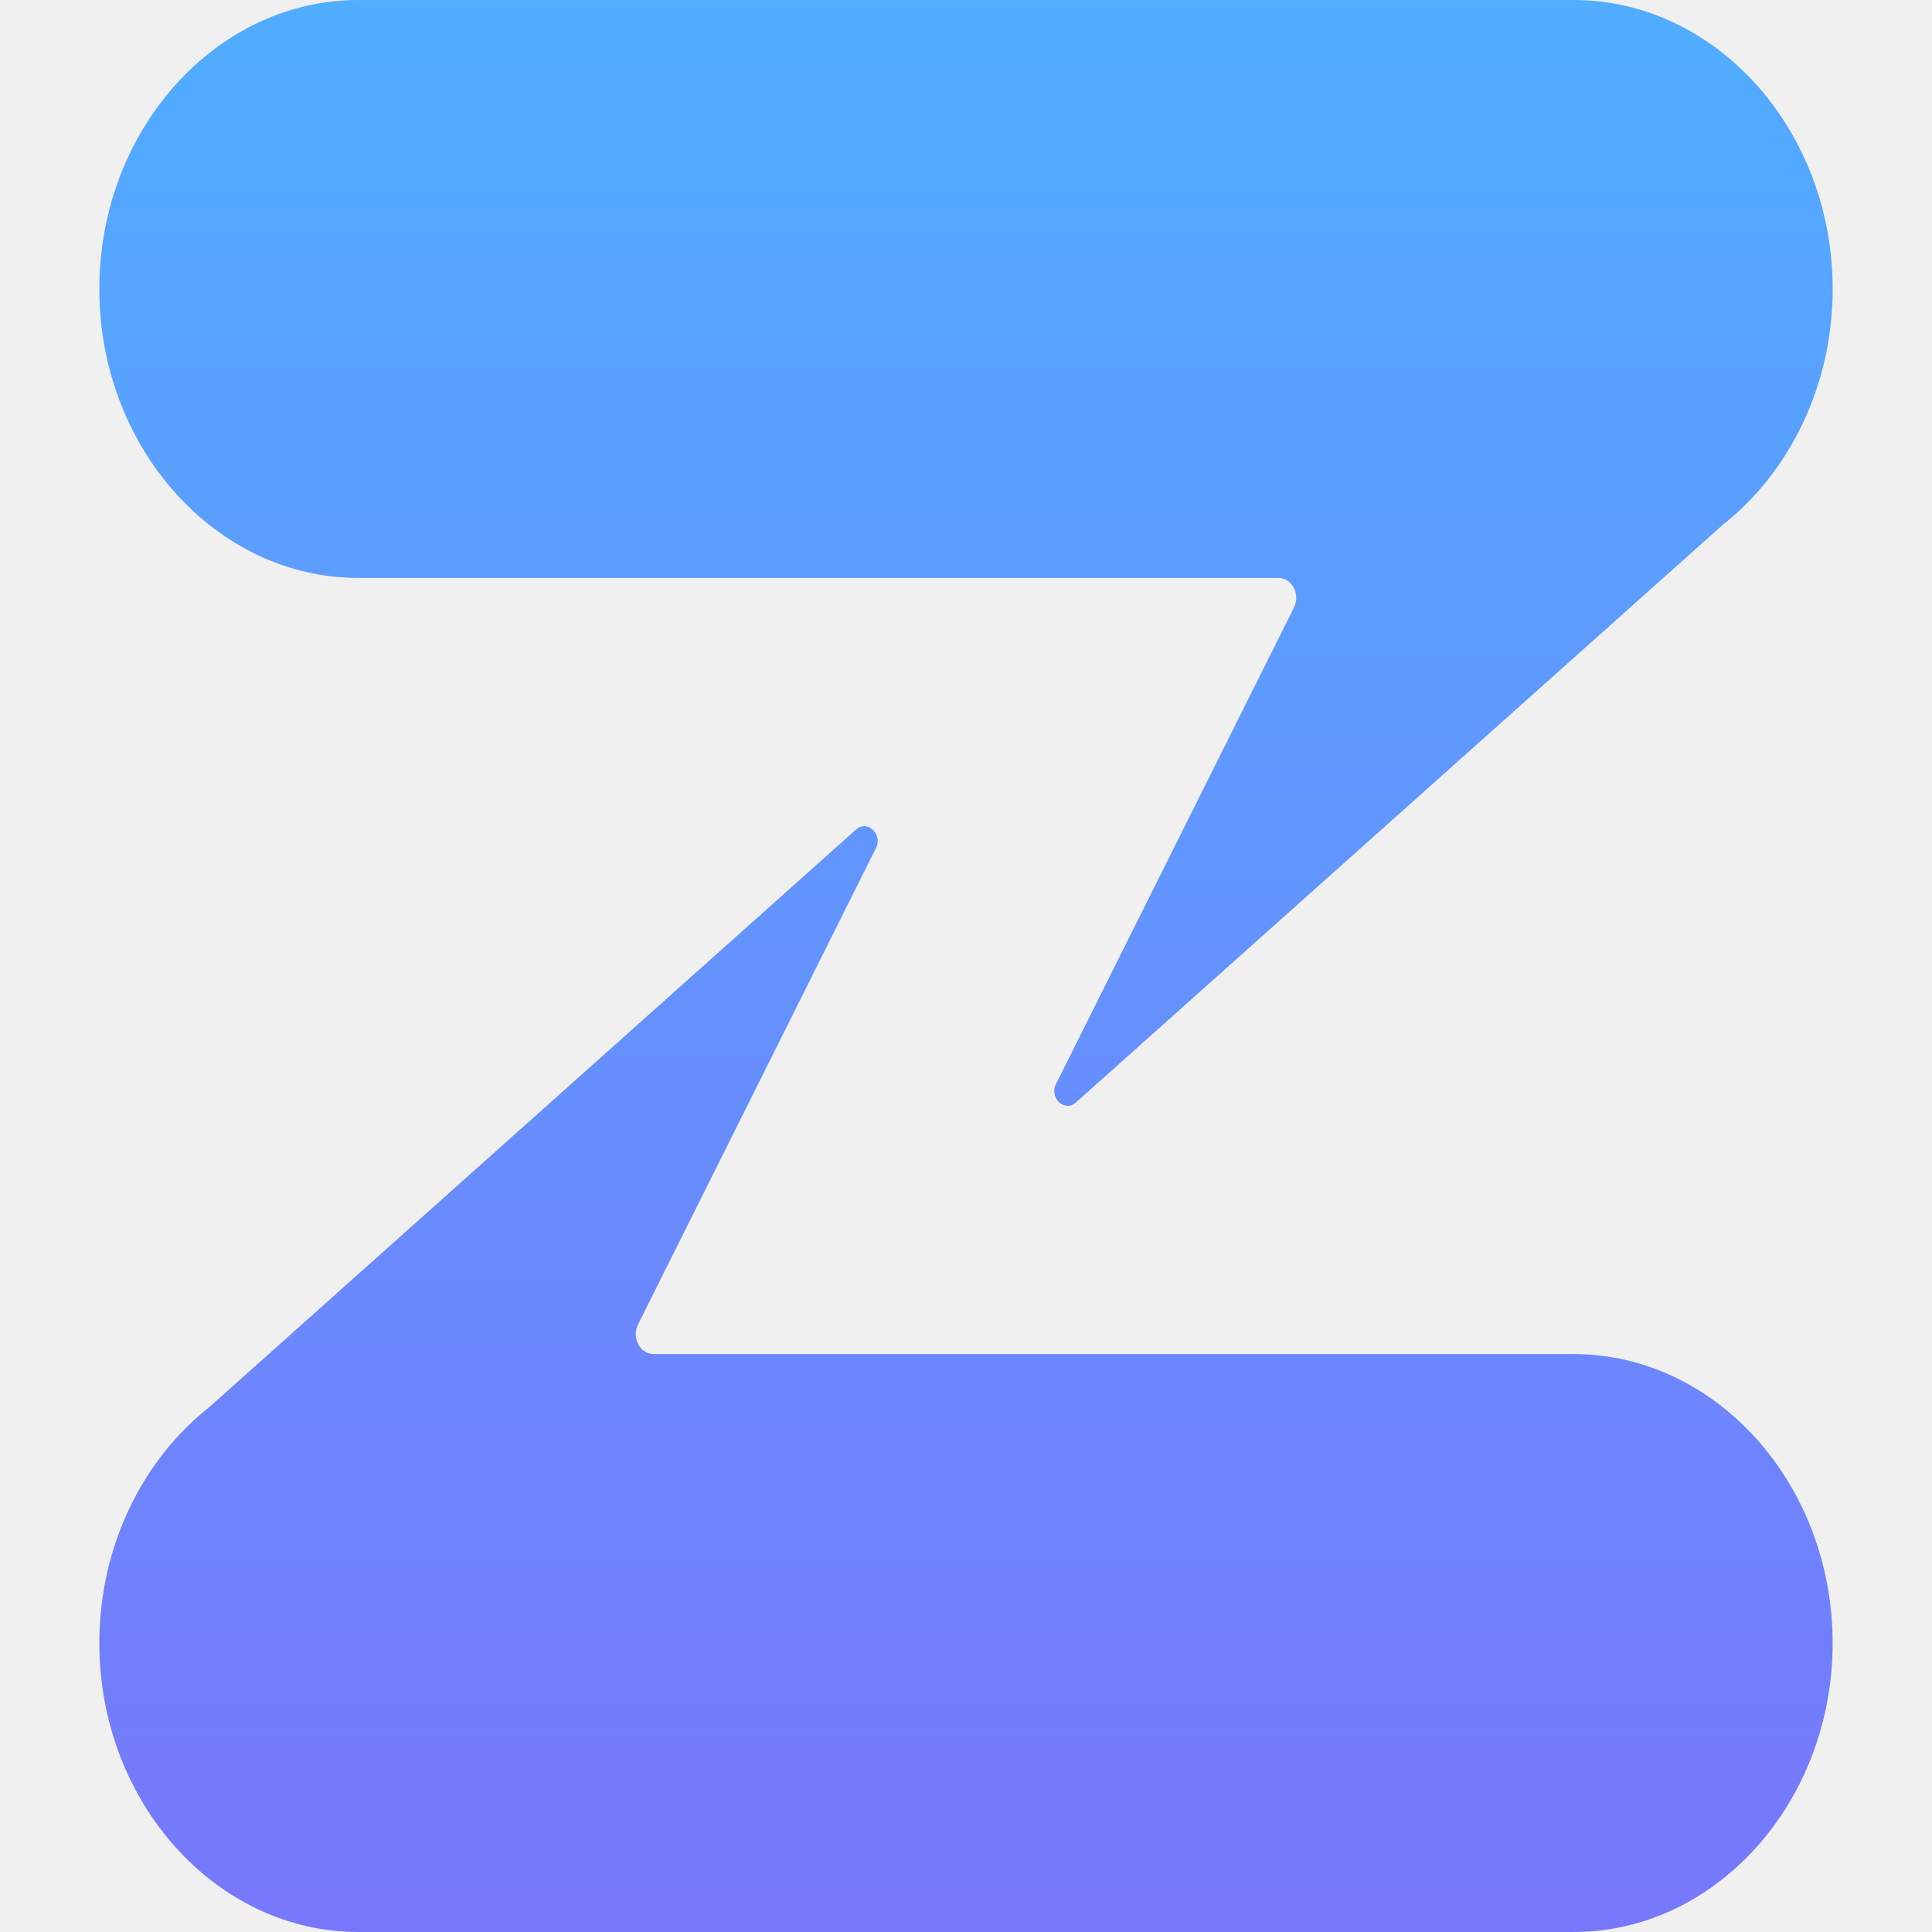
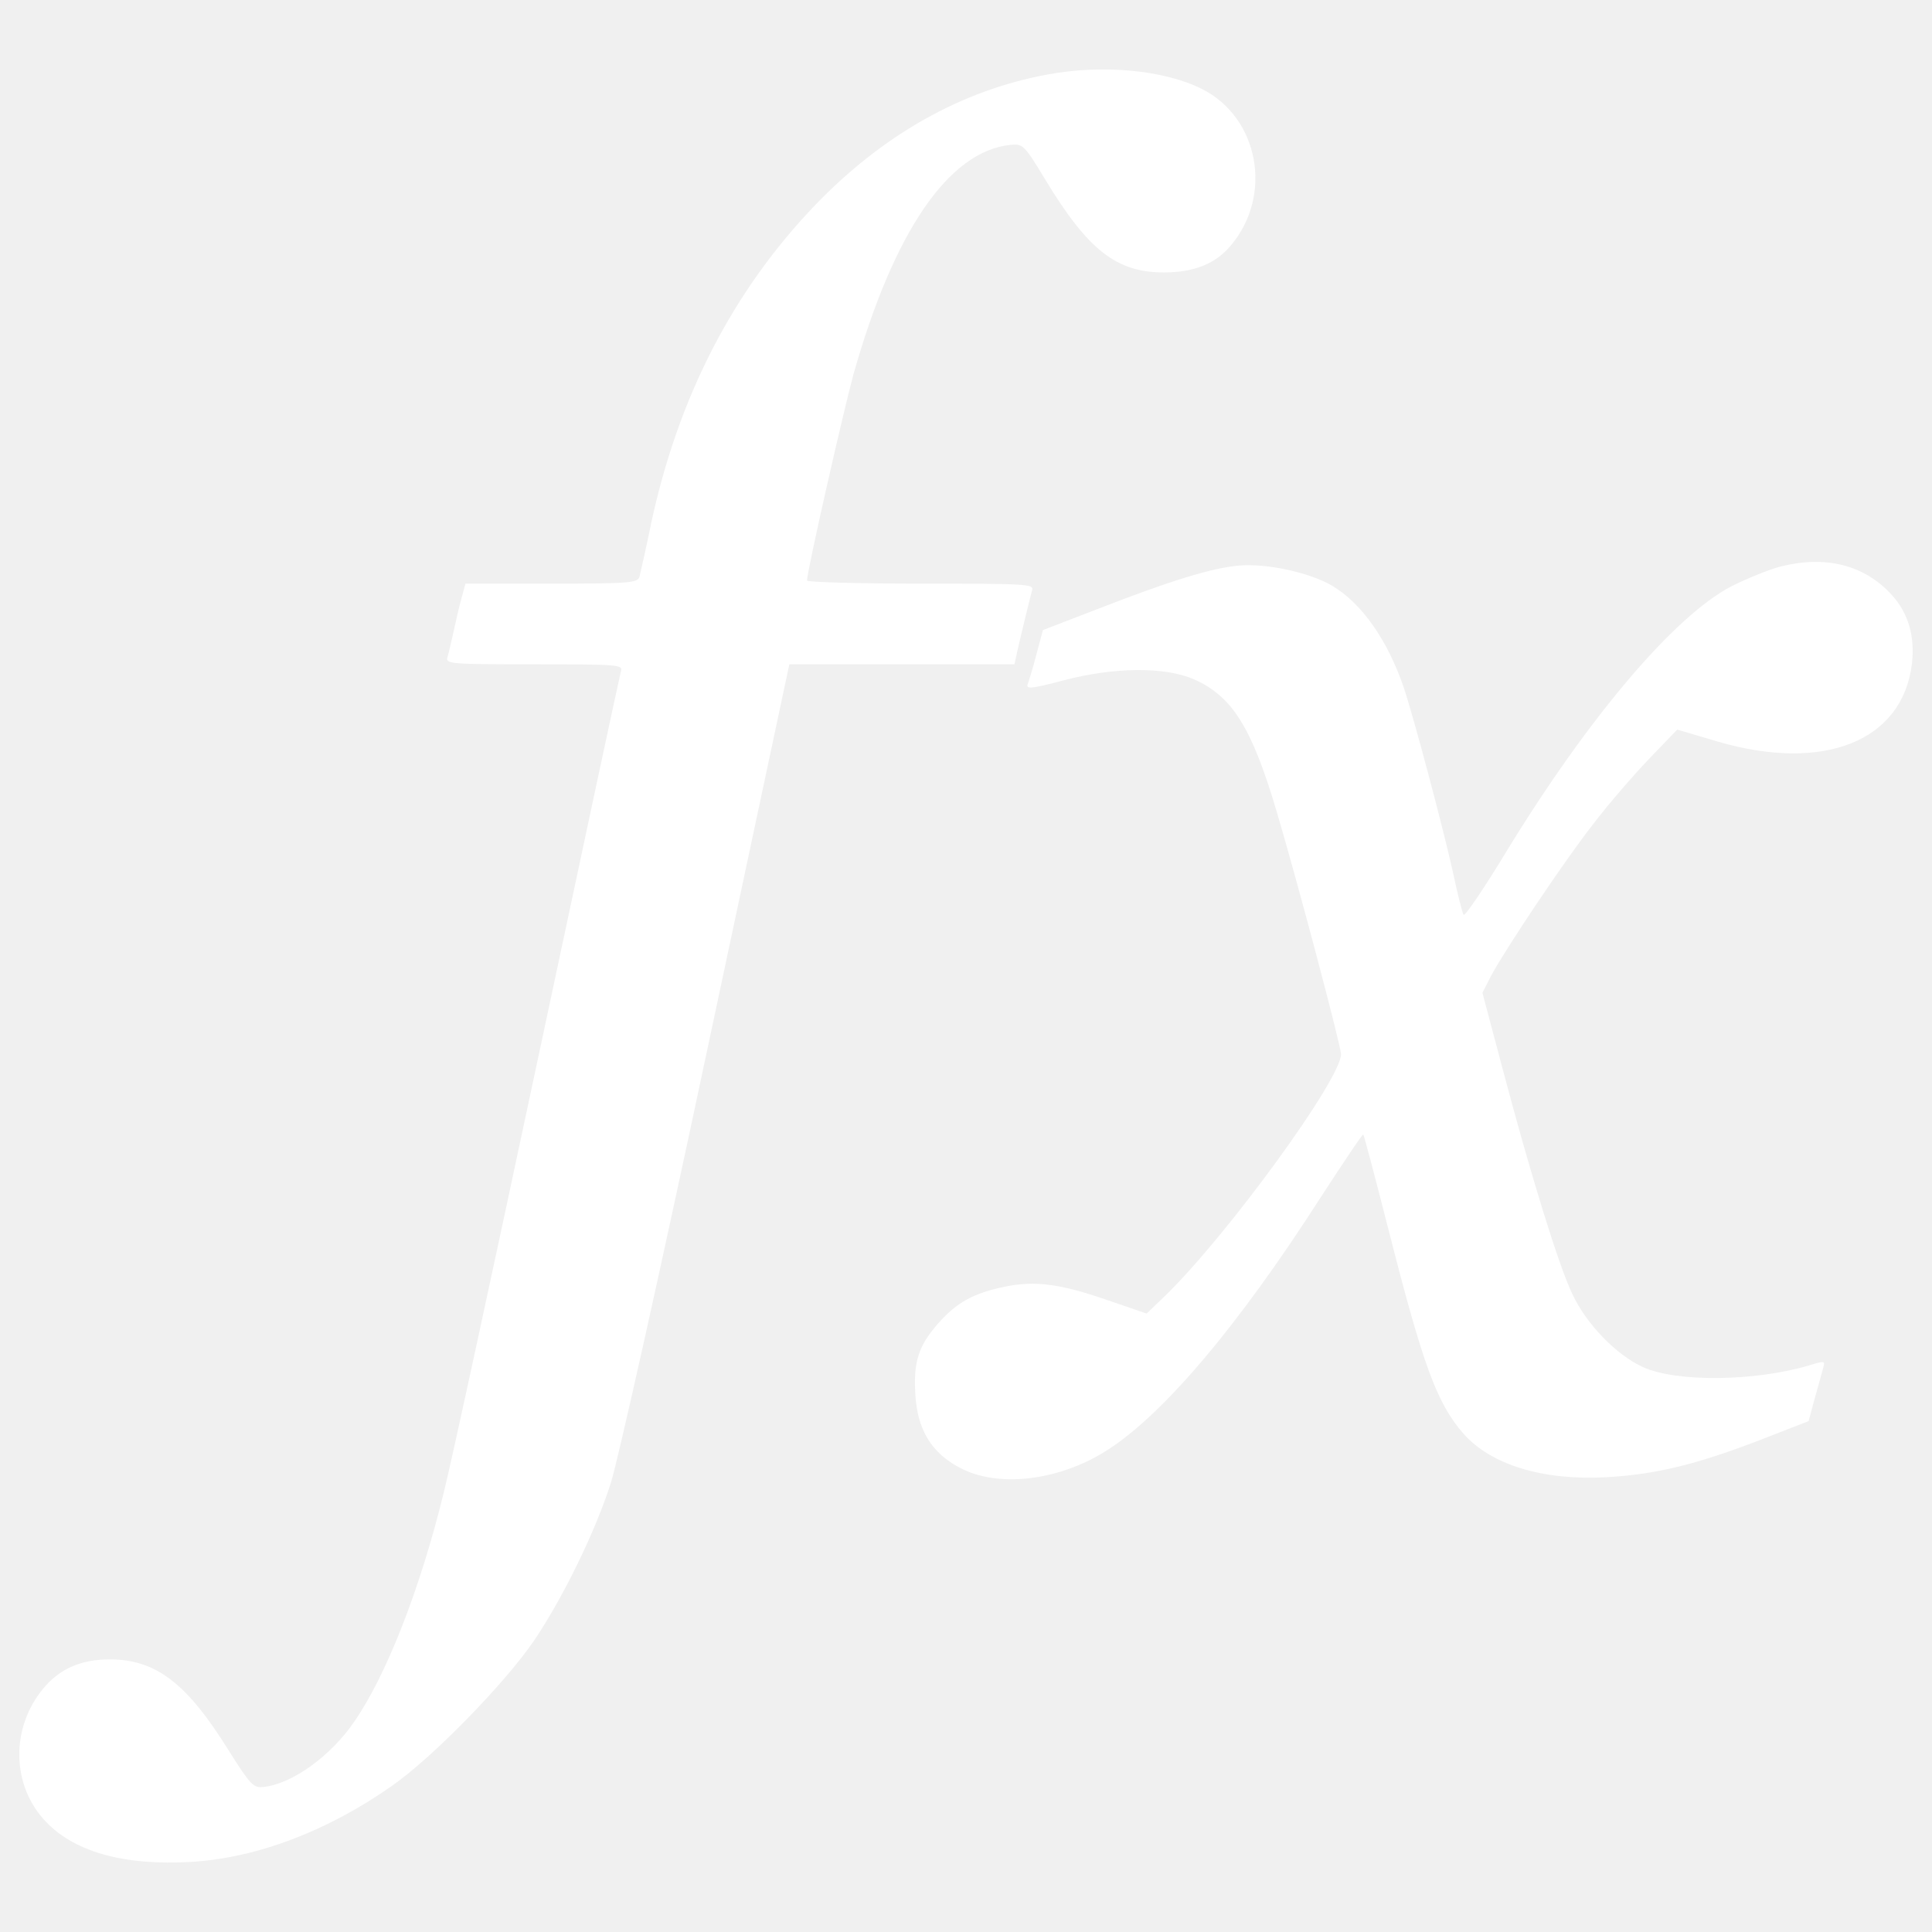
- <svg xmlns="http://www.w3.org/2000/svg" viewBox="49.99 49.99 673.14 673.14">
-   <linearGradient id="a" x1="0" y1="0" x2="0" y2="1">
-     <stop offset="0" stop-color="#50adff" />
-     <stop offset="1" stop-color="#7877fc" />
-   </linearGradient>
-   <path d="M688.52 150.67c0 33.91-15.23 64.04-38.44 82.31L424.79 434.17c-4.18 3.59-9.62-2.19-6.61-7.03l82.64-165.46c2.31-4.63-.69-10.33-5.44-10.33H174.86c-49.64 0-90.26-45.31-90.26-100.68 0-55.37 40.62-100.68 90.26-100.68h423.39c49.65 0 90.27 45.31 90.27 100.68zM174.86 723.13h423.39c49.64 0 90.26-45.31 90.26-100.68 0-55.37-40.62-100.68-90.26-100.68H277.73c-4.75 0-7.76-5.7-5.44-10.33l82.64-165.46c3.01-4.83-2.42-10.62-6.61-7.03L123.04 540.14c-23.21 18.27-38.44 48.4-38.44 82.31 0 55.37 40.62 100.68 90.26 100.68z" fill="url(#a)" />
+ <svg xmlns="http://www.w3.org/2000/svg" version="1.1" x="0px" y="0px" viewBox="0 0 1000 1000" enable-background="new 0 0 1000 1000" xml:space="preserve">
+   <g>
+     <g transform="translate(0,511) scale(0.1,-0.1)">
+       <path fill="#fff" d="M5419.9,4724c-441.5-81.5-849.1-310.2-1201.1-676.1c-423.6-441.5-705.9-988.3-847.1-1640.6c-27.8-137.2-57.7-264.5-61.7-282.4c-9.9-31.8-49.7-35.8-455.4-35.8h-445.4l-19.9-73.6c-11.9-41.8-29.8-119.3-41.8-175c-11.9-53.7-25.8-115.3-31.8-133.2c-9.9-33.8,19.9-35.8,449.4-35.8c429.5,0,459.4-2,449.4-33.8c-6-19.9-198.9-920.7-429.5-2004.5c-230.7-1083.8-449.4-2095.9-489.2-2253c-121.3-495.2-296.3-942.6-463.3-1183.2c-121.3-177-320.2-320.2-467.3-336.1c-53.7-6-67.6,8-183,190.9c-214.8,346-375.8,469.3-614.5,469.3c-149.1,0-260.5-49.7-344-151.1c-165.1-198.9-165.1-487.2,0-674.1c149.1-169,411.6-244.6,771.6-222.7c338.1,21.9,700,159.1,1034.1,393.7c210.8,147.2,582.6,529,733.8,749.7c149.1,220.7,316.2,560.8,397.7,815.3c33.8,101.4,256.5,1097.7,493.2,2213.3l431.5,2026.3h582.7h582.6l11.9,55.7c21.9,97.5,69.6,292.3,79.5,328.1c9.9,31.8-25.8,33.8-576.7,33.8c-324.1,0-588.6,8-588.6,15.9c0,47.7,188.9,878.9,240.6,1067.9c208.8,739.8,493.2,1153.4,811.3,1187.2c65.6,6,71.6,2,181-179c222.7-367.9,369.9-481.2,614.5-481.2c157.1,0,268.5,45.7,346,139.2c220.7,260.5,145.2,664.2-151.1,811.3C6024.4,4747.9,5706.3,4777.7,5419.9,4724z" />
+       <path fill="#fff" d="M9220.1,2178.7c-63.6-15.9-179-63.6-258.5-103.4c-294.3-153.1-741.7-680.1-1165.3-1374.1c-113.3-186.9-212.8-334.1-220.7-326.1c-6,8-31.8,107.4-55.7,222.7c-47.7,214.8-200.8,795.4-254.5,954.5c-83.5,244.6-216.7,435.5-371.9,527c-117.3,67.6-334.1,115.3-479.2,103.4c-139.2-11.9-350-75.6-737.8-226.7L5398,1848.6l-33.8-127.3c-17.9-69.6-39.8-139.2-45.8-155.1c-7.9-23.9,27.9-19.9,185,21.9c264.5,69.6,525,71.6,676.1,6c198.9-87.5,300.3-250.6,429.5-688c105.4-354,332.1-1211,332.1-1252.8c0-129.3-586.6-934.6-908.8-1248.8l-97.4-93.5l-202.8,69.6c-246.6,85.5-375.8,101.4-531,69.6c-163.1-33.8-248.6-81.5-344-188.9c-103.4-117.3-129.3-198.9-119.3-367.9c9.9-183,83.5-304.2,232.6-381.8c188.9-99.4,487.2-69.6,729.8,73.6c296.3,173,700,646.3,1141.4,1336.3c115.3,177,210.8,320.1,214.8,316.2c4-4,63.6-230.7,133.2-503.1c177-696,248.6-888.9,385.8-1046c143.2-161.1,411.6-242.6,737.8-224.7c254.5,13.9,467.3,65.6,797.4,192.9l250.6,97.4l33.8,125.3c19.9,67.6,37.8,137.2,43.7,157.1c8,29.8,2,29.8-75.6,6c-280.4-83.5-690-87.5-861-7.9c-137.2,63.6-290.3,220.7-363.9,377.8c-69.6,145.2-214.8,612.5-363.9,1177.2L7673-28.6l45.7,89.5c77.6,143.2,377.8,592.6,529,785.5c75.6,99.4,204.8,248.6,286.3,334.1l147.2,153.1l208.8-61.7c550.8-161.1,958.5,2,1006.2,403.7c15.9,141.2-17.9,260.5-105.4,356C9651.6,2184.6,9452.7,2236.3,9220.1,2178.7z" />
+     </g>
+   </g>
</svg>
